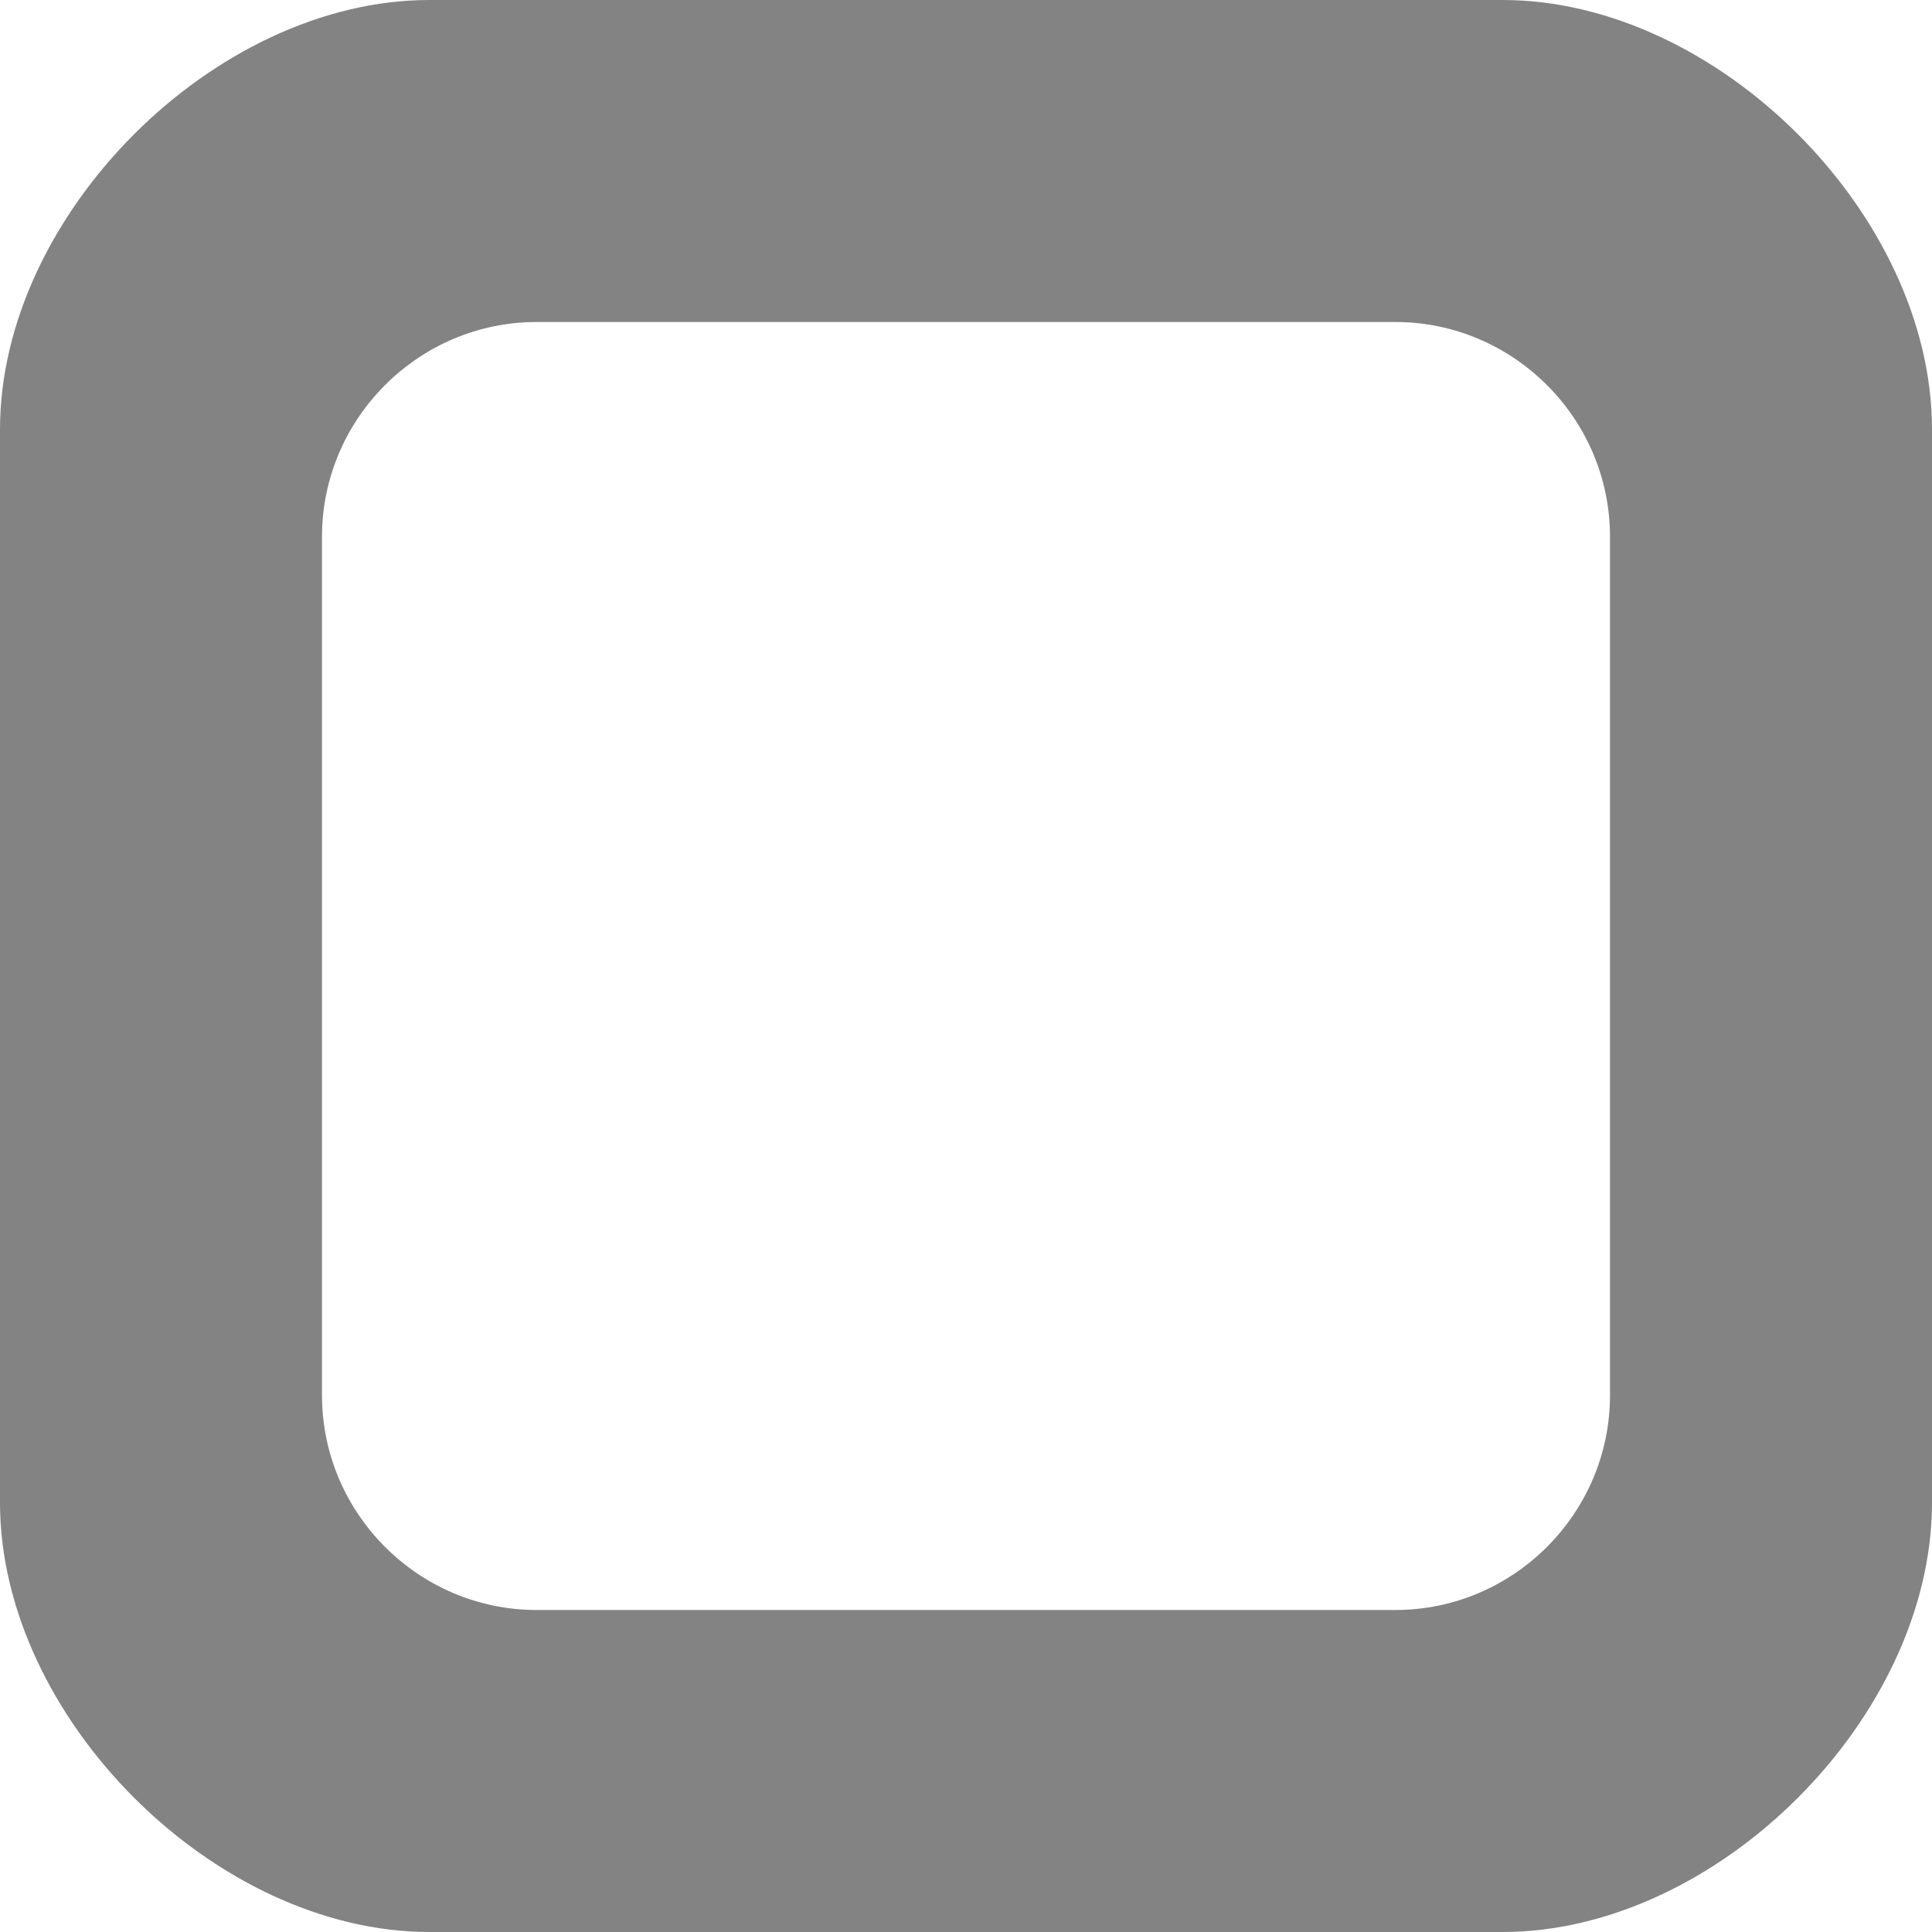
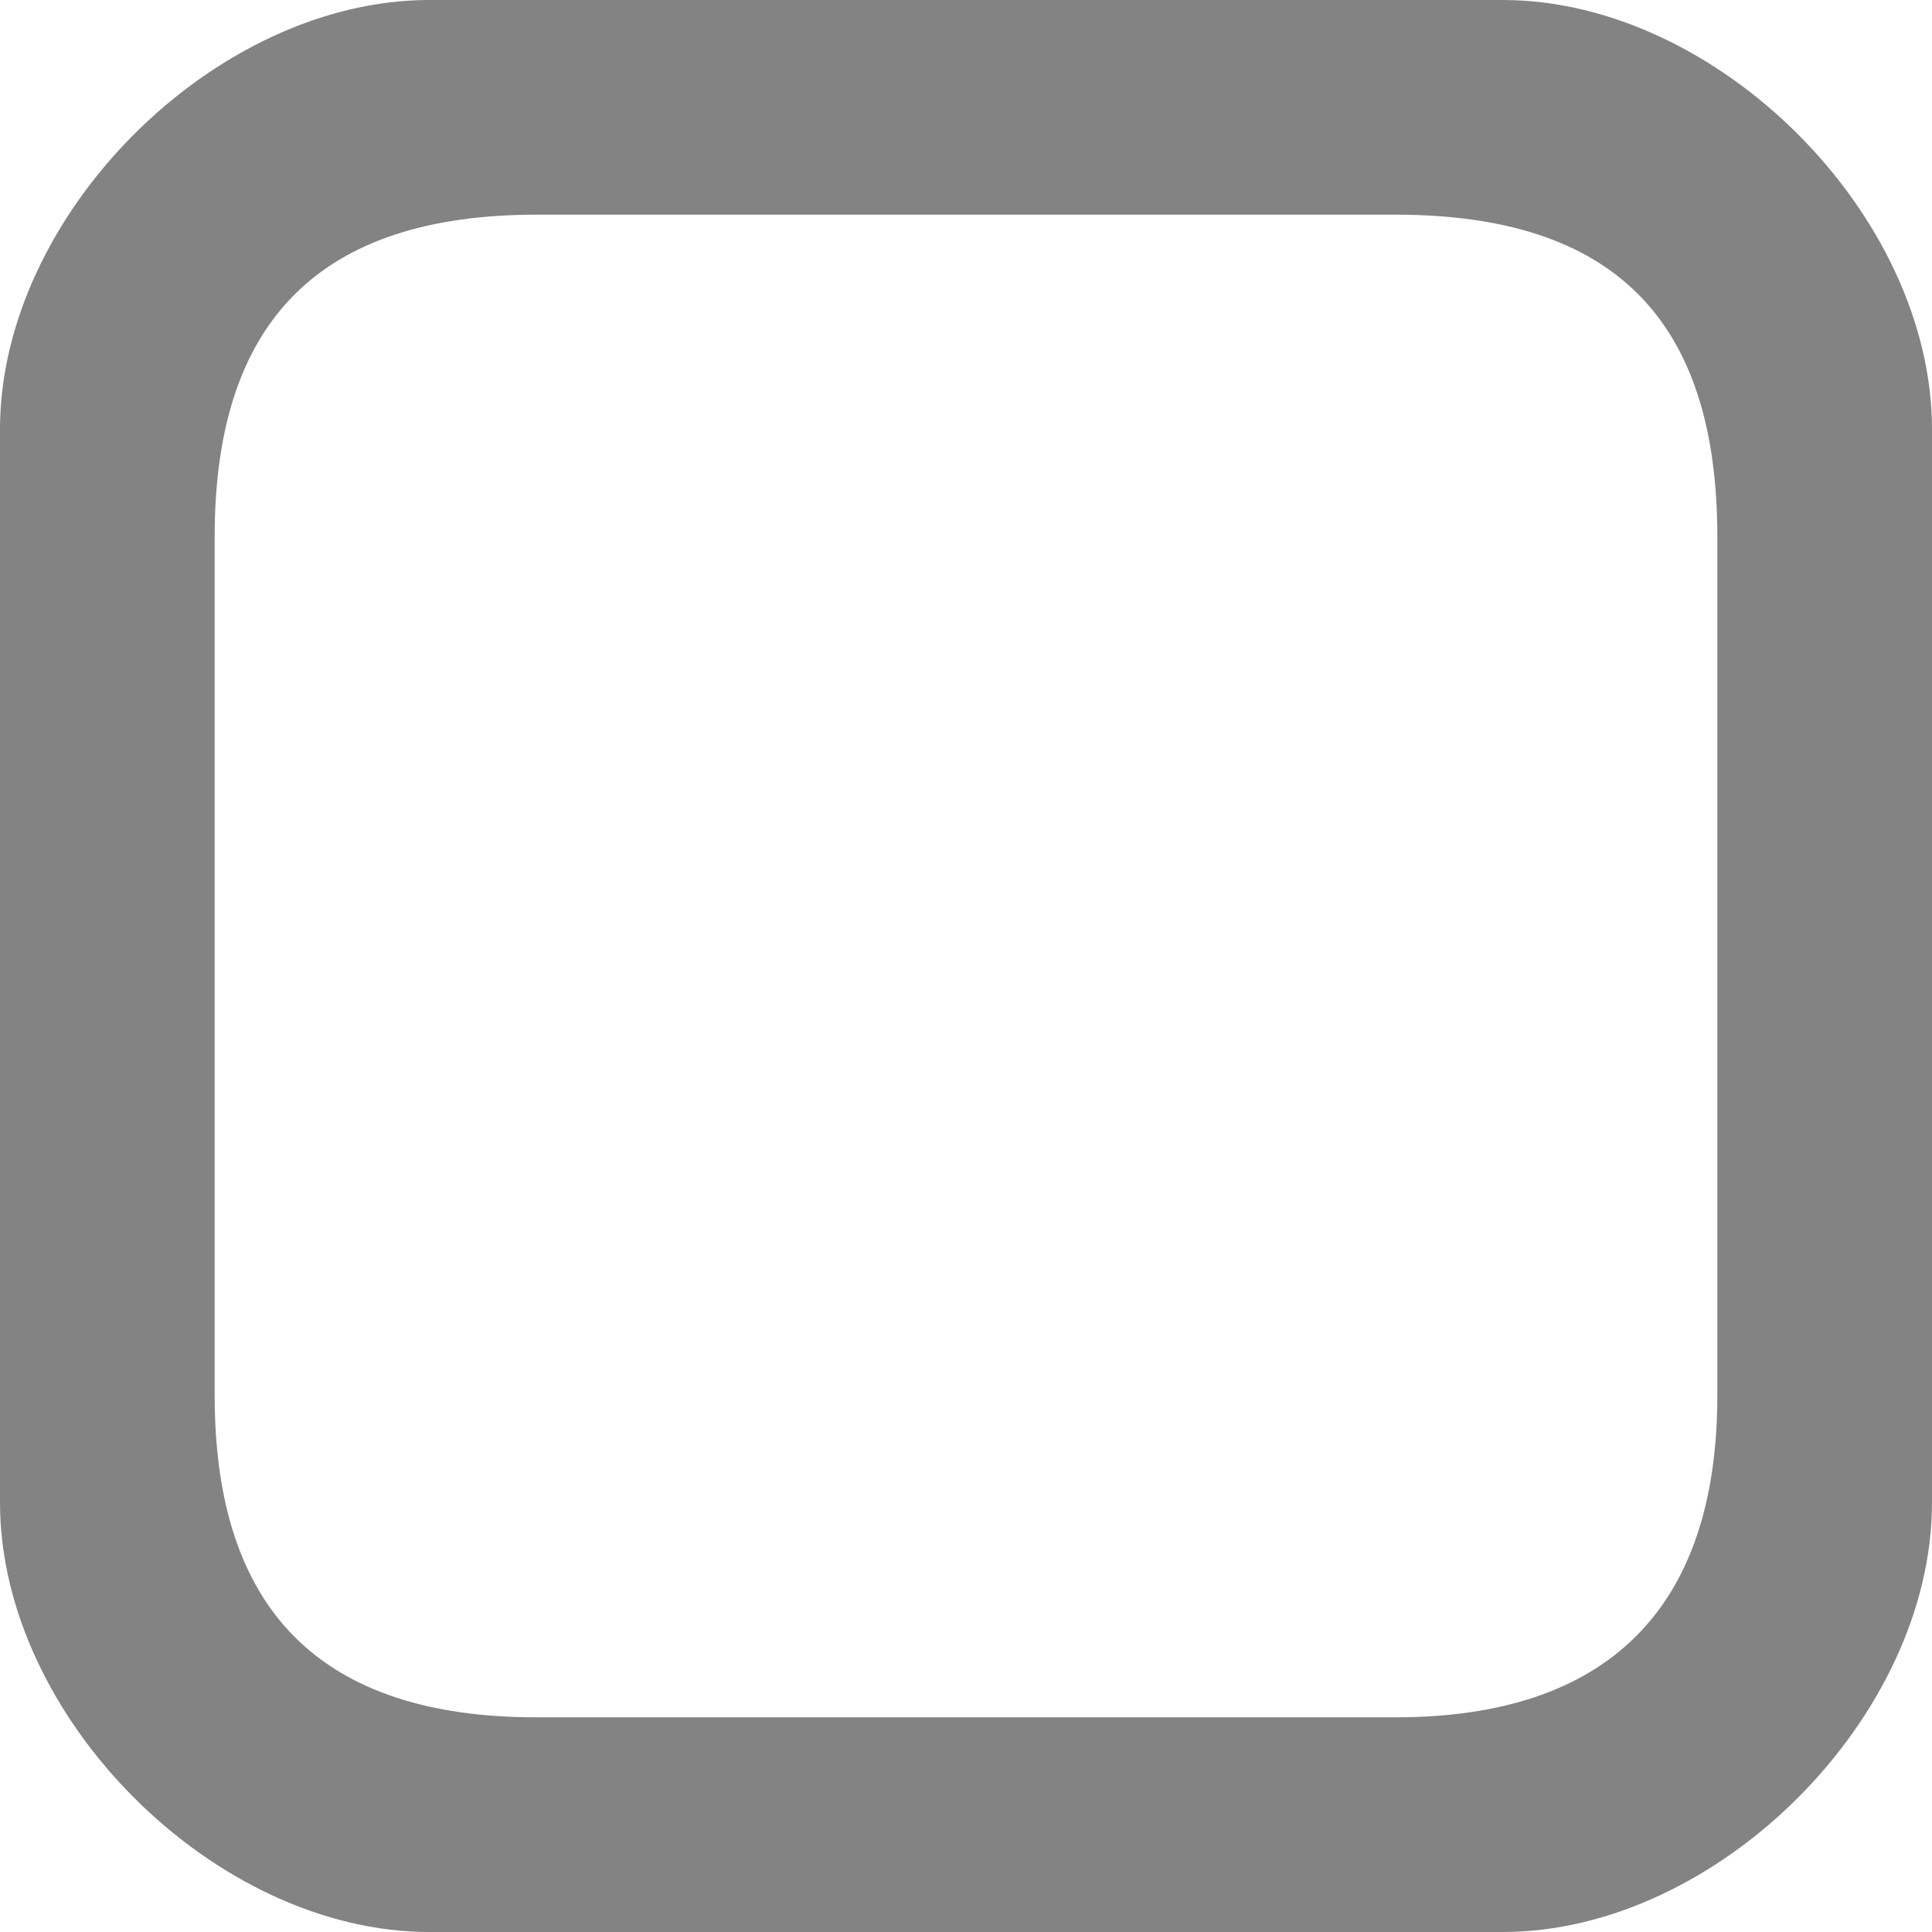
- <svg xmlns="http://www.w3.org/2000/svg" width="18" height="18" viewbox="0 0 18 18">
-   <path fill-rule="evenodd" clip-rule="evenodd" fill="#838383" d="M14 0h-10c-2 0-4 2-4 4v10c0 2 2 4 4 4h10c2 0 4-2 4-4v-10c0-2-2-4-4-4zm1 13c0 1.1-.9 2-2 2h-8c-1.1 0-2-.9-2-2v-8c0-1.1.9-2 2-2h8c1.1 0 2 .9 2 2v8z" />
+ <svg xmlns="http://www.w3.org/2000/svg" version="1.1" baseProfile="full" width="18" height="18" viewBox="0 0 18 18">
+   <g transform="scale(NaN)">
+     <path fill-rule="evenodd" fill="rgb( 131, 131, 131 )" d="M14.000,-0.000 C14.000,-0.000 4.000,-0.000 4.000,-0.000 C2.000,-0.000 -0.000,2.000 -0.000,4.000 C-0.000,4.000 -0.000,14.000 -0.000,14.000 C-0.000,16.000 2.000,18.000 4.000,18.000 C4.000,18.000 14.000,18.000 14.000,18.000 C16.000,18.000 18.000,16.000 18.000,14.000 C18.000,14.000 18.000,4.000 18.000,4.000 C18.000,2.000 16.000,-0.000 14.000,-0.000 ZM16.000,13.000 C16.000,14.994 14.971,16.000 13.000,16.000 C13.000,16.000 7.018,16.000 5.000,16.000 C2.982,16.000 2.000,14.997 2.000,13.000 C2.000,13.000 2.000,5.000 2.000,5.000 C2.000,2.984 2.985,2.000 5.000,2.000 C6.496,2.000 10.985,2.000 13.000,2.000 C15.015,2.000 16.000,2.958 16.000,5.000 C16.000,5.000 16.000,11.006 16.000,13.000 Z" />
+   </g>
</svg>
